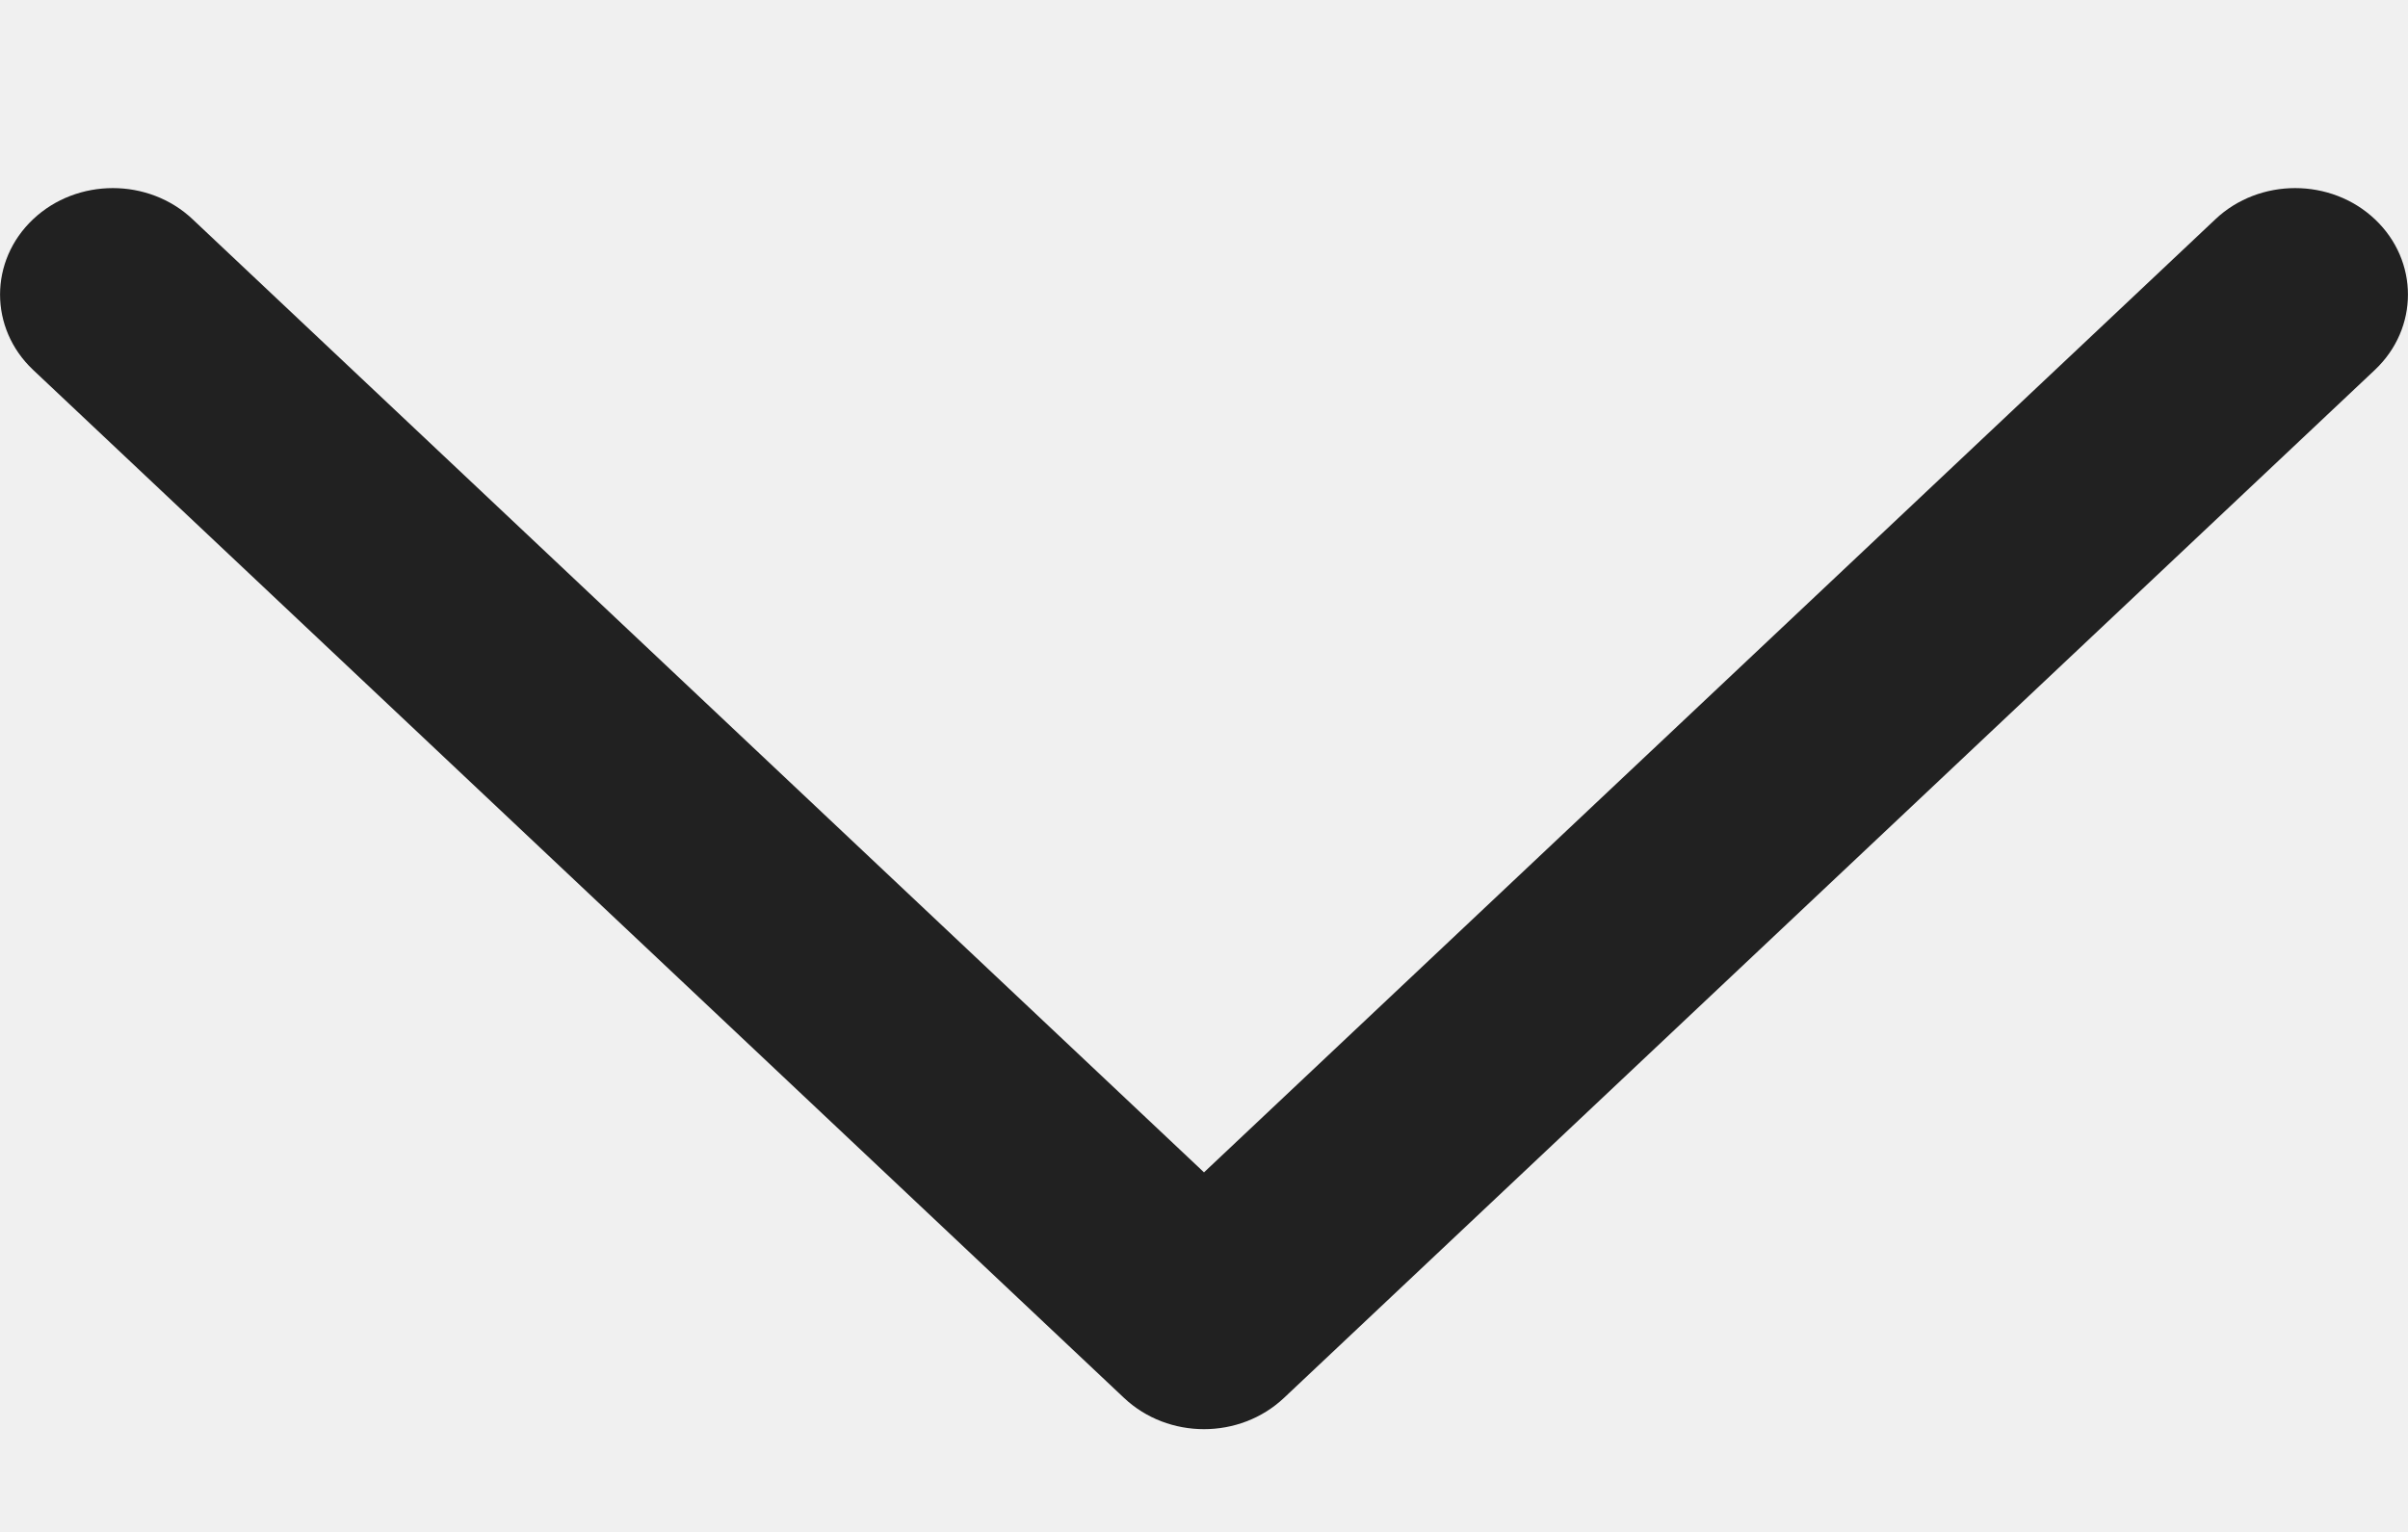
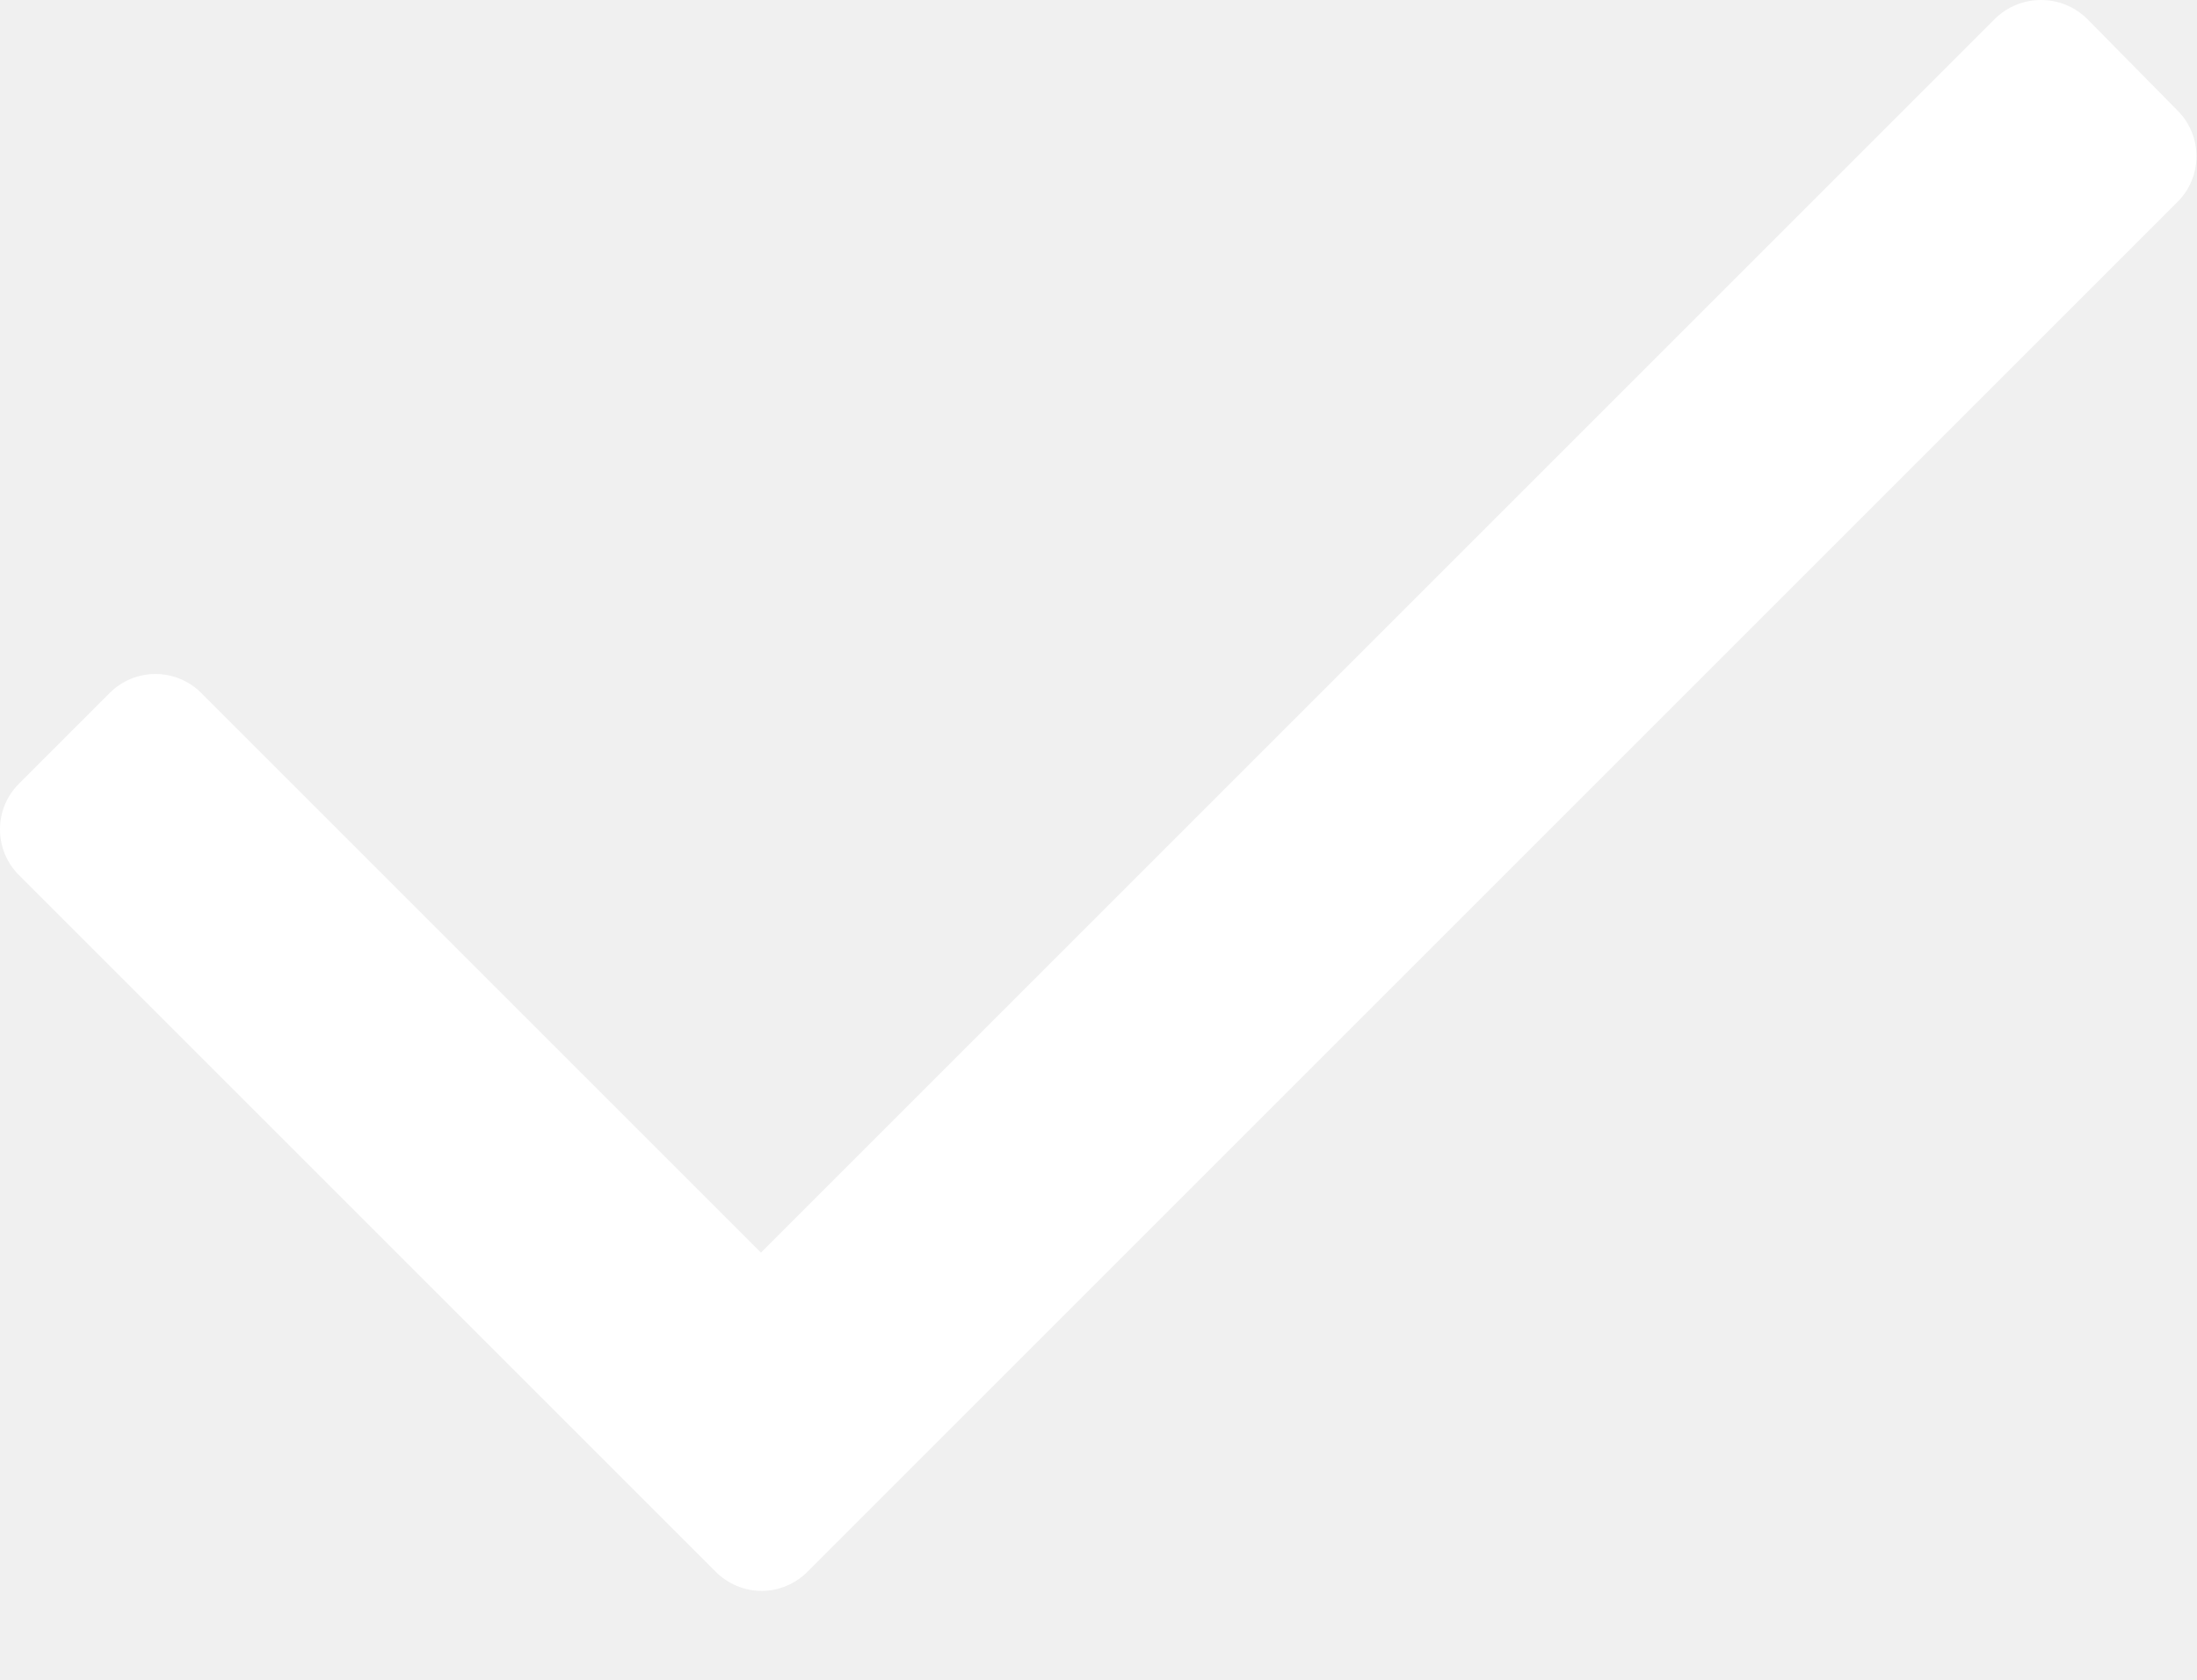
- <svg xmlns="http://www.w3.org/2000/svg" width="11" height="7" viewBox="0 0 11 7" fill="none">
-   <path id="Vector" d="M0.151 1.002C0.352 0.812 0.679 0.812 0.88 1.002L5.5 5.357L10.12 1.002C10.321 0.812 10.648 0.812 10.849 1.002C11.05 1.192 11.05 1.5 10.849 1.69L5.865 6.388C5.663 6.578 5.337 6.578 5.135 6.388L0.151 1.69C-0.05 1.5 -0.05 1.192 0.151 1.002Z" fill="#212121" />
+ <svg xmlns="http://www.w3.org/2000/svg" width="17" height="13" viewBox="0 0 17 13" fill="none">
+   <path id="Vector" d="M16.848 1.564L6.248 12.164C6.154 12.258 6.026 12.312 5.893 12.312C5.76 12.312 5.632 12.258 5.538 12.164L0.148 6.774C0.053 6.68 0 6.552 0 6.419C0 6.285 0.053 6.158 0.148 6.064L0.848 5.364C0.942 5.269 1.07 5.216 1.203 5.216C1.336 5.216 1.464 5.269 1.558 5.364L5.888 9.694L15.438 0.144C15.636 -0.048 15.95 -0.048 16.148 0.144L16.848 0.854C16.943 0.948 16.996 1.076 16.996 1.209C16.996 1.342 16.943 1.47 16.848 1.564Z" fill="white" />
</svg>
